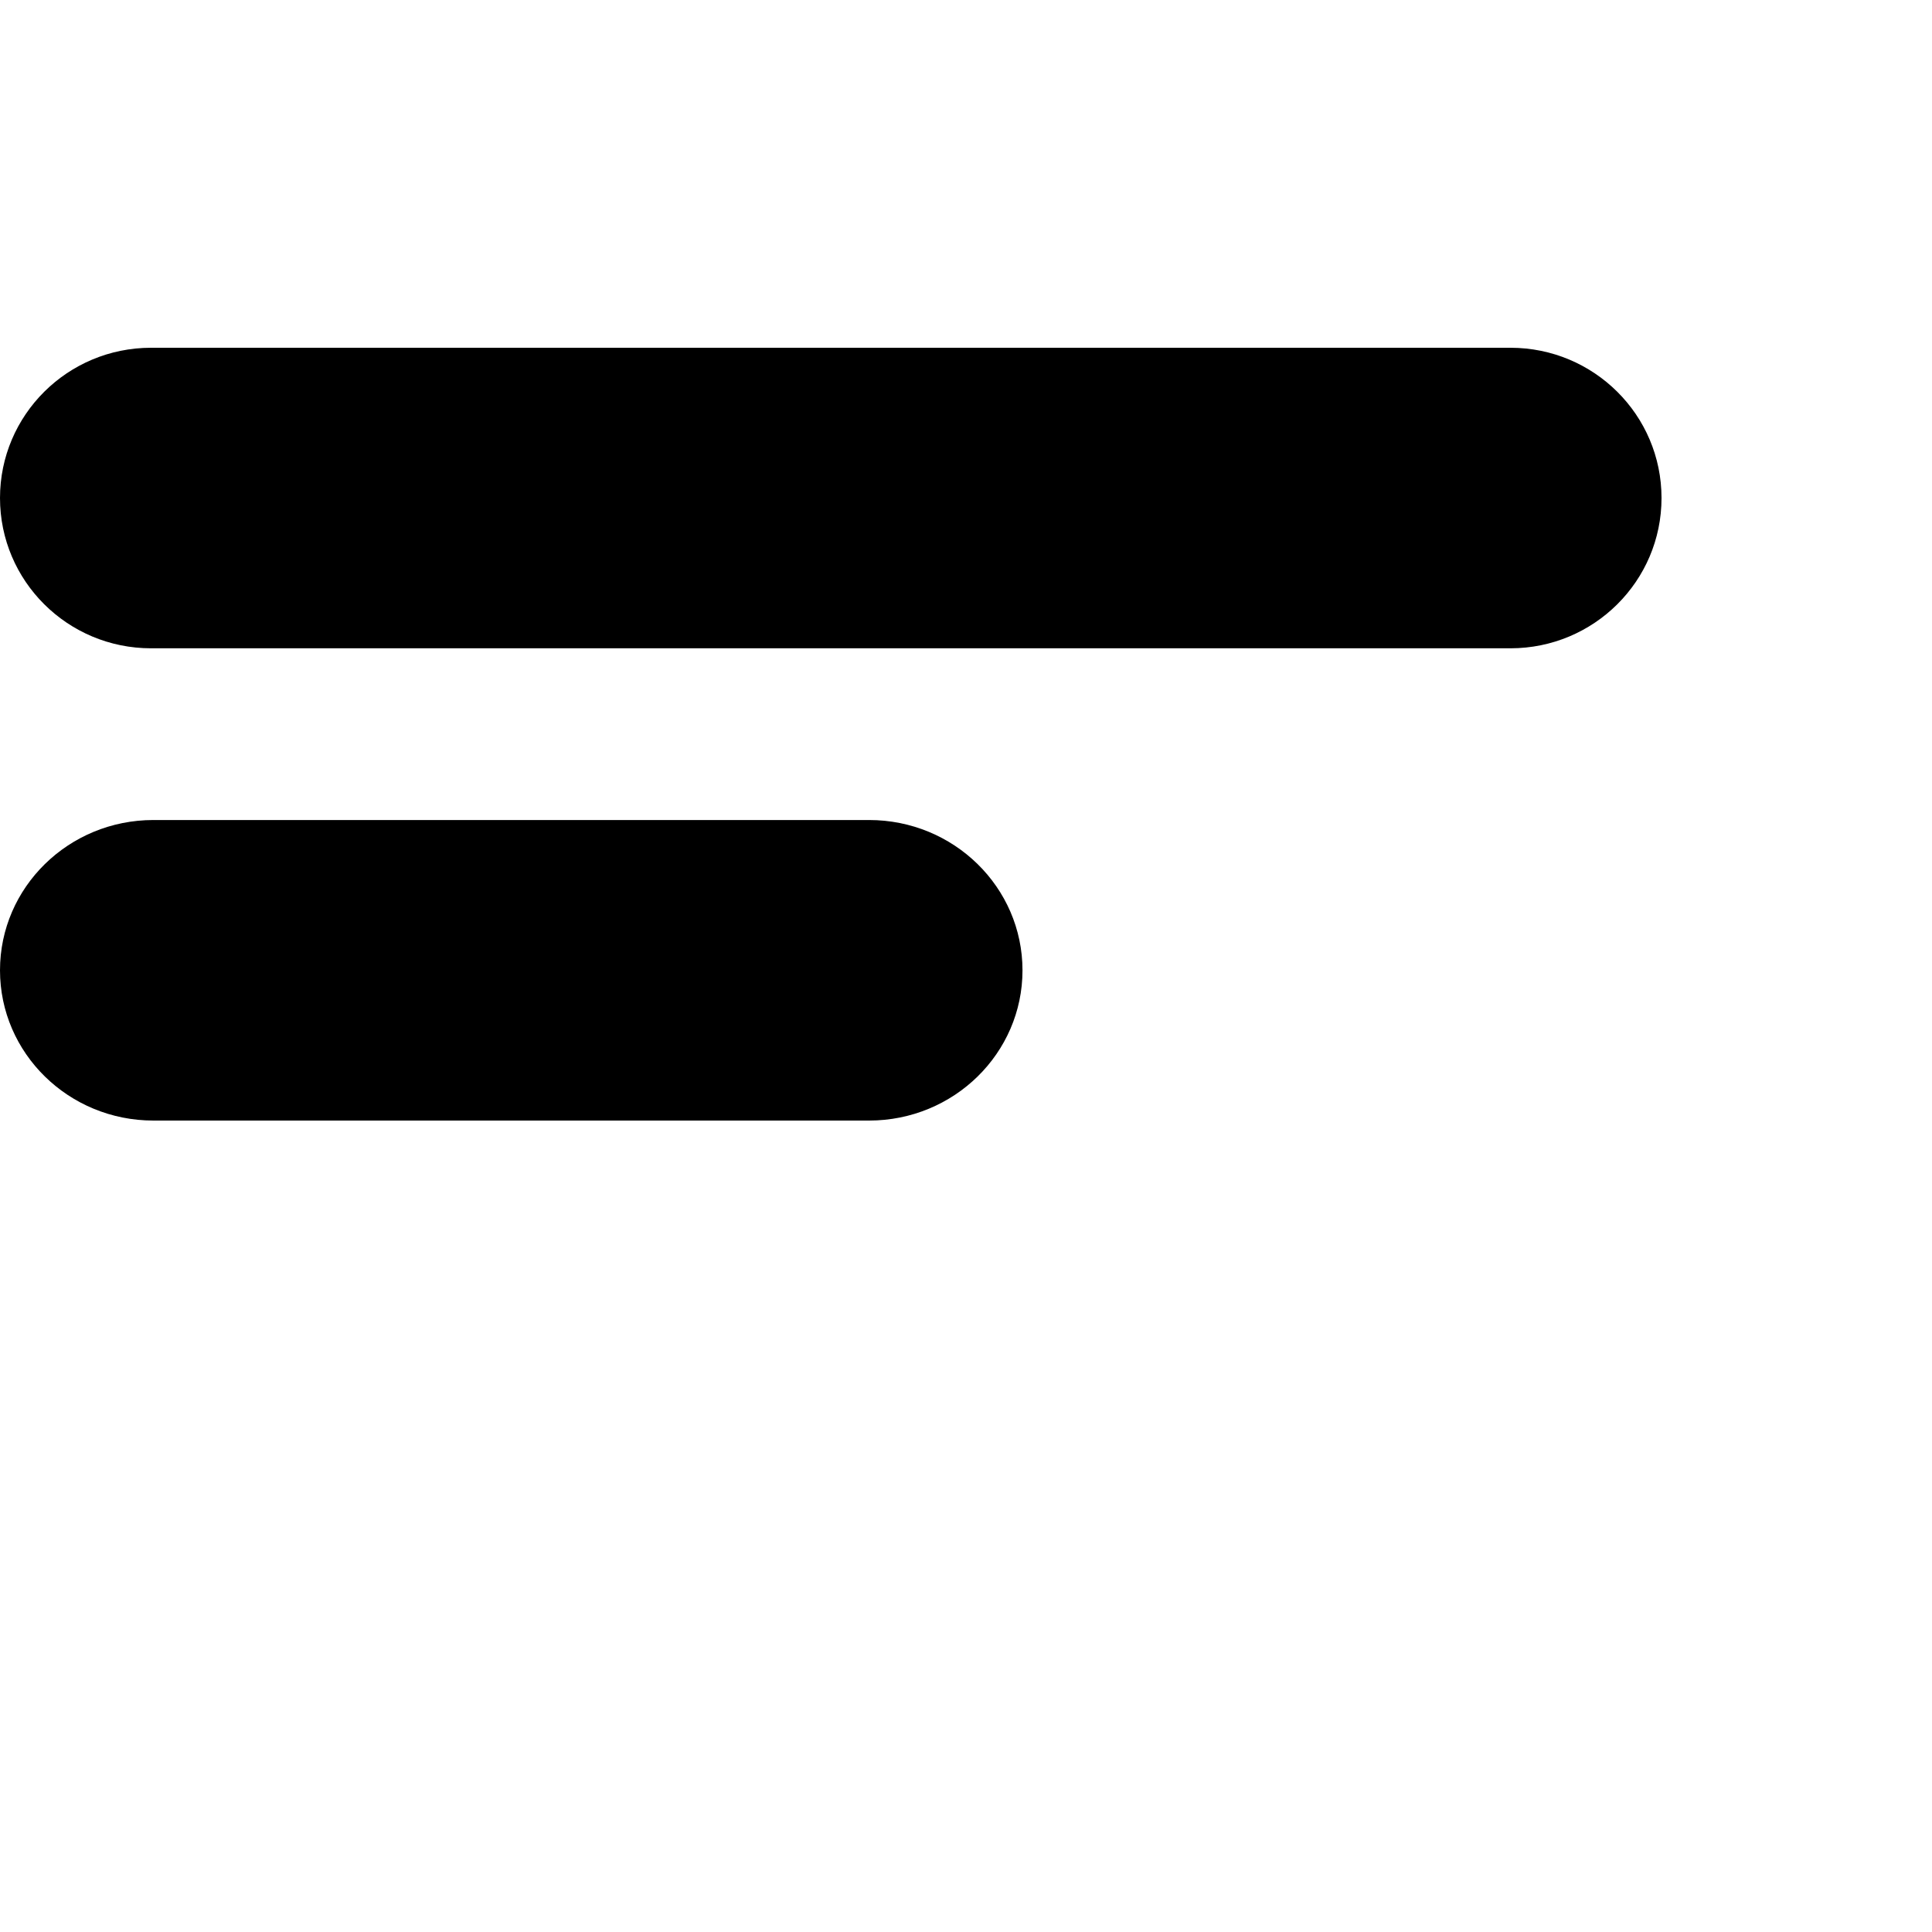
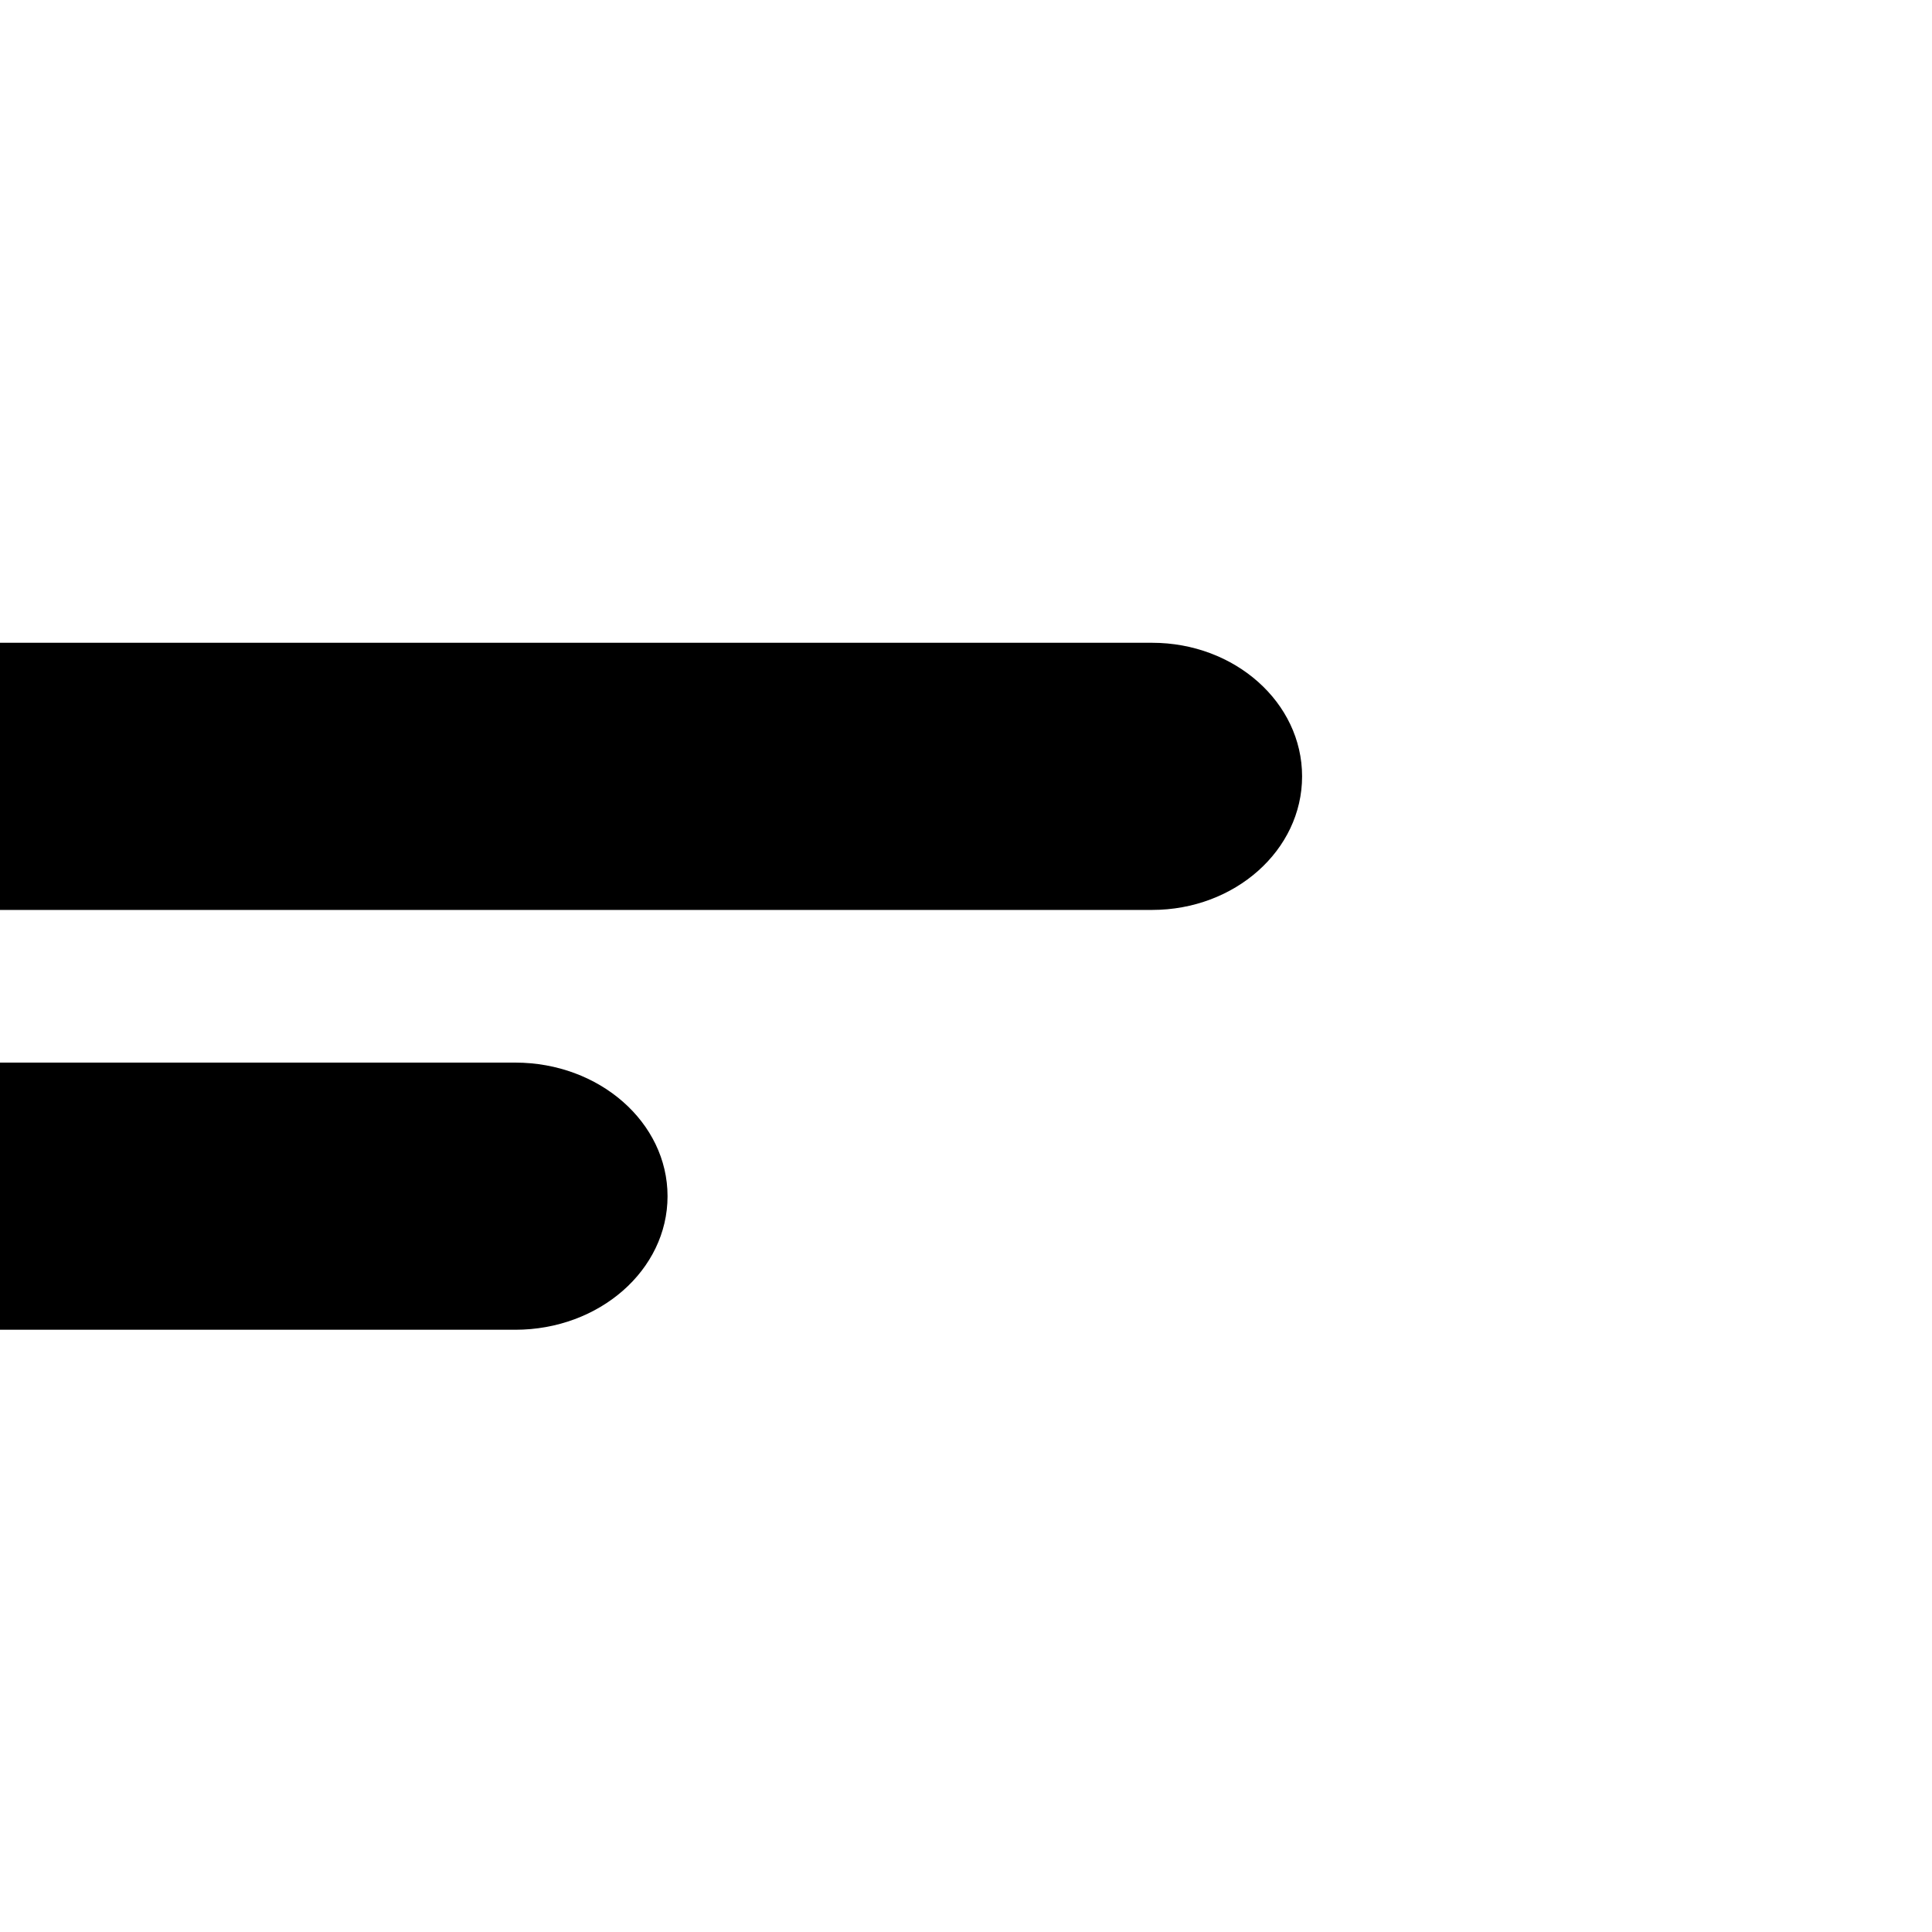
- <svg xmlns="http://www.w3.org/2000/svg" width="32" height="32" fill="black" viewBox="0 0 50 32">
-   <path fill-rule="evenodd" d="M0 3.889C0 1.74 1.75 0 3.91 0h35.18C41.25 0 43 1.741 43 3.889c0 2.148-1.75 3.889-3.91 3.889H3.91C1.75 7.778 0 6.037 0 3.888Zm0 12.222c0-2.148 1.777-3.889 3.97-3.889h18.522c2.192 0 3.97 1.741 3.97 3.89 0 2.147-1.777 3.888-3.97 3.888H3.97C1.777 20 0 18.259 0 16.111Z" clip-rule="evenodd" />
+ <svg xmlns="http://www.w3.org/2000/svg" width="50" height="50" fill="#000000" viewBox="0 0 50 50" version="1.1" id="svg4">
+   <defs id="defs8" />
+   <path fill-rule="evenodd" d="m -9,20.092 c 0,-1.91 1.738,-3.457 3.883,-3.457 H 29.815 c 2.145,0 3.883,1.548 3.883,3.457 0,1.91 -1.738,3.457 -3.883,3.457 H -5.117 C -7.262,23.549 -9,22.002 -9,20.091 Z m 0,10.865 c 0,-1.91 1.765,-3.457 3.942,-3.457 H 13.334 c 2.177,0 3.942,1.548 3.942,3.458 0,1.909 -1.765,3.456 -3.942,3.456 H -5.058 C -7.235,34.415 -9,32.867 -9,30.958 Z" clip-rule="evenodd" id="path2" style="stroke-width:0.94" />
</svg>
